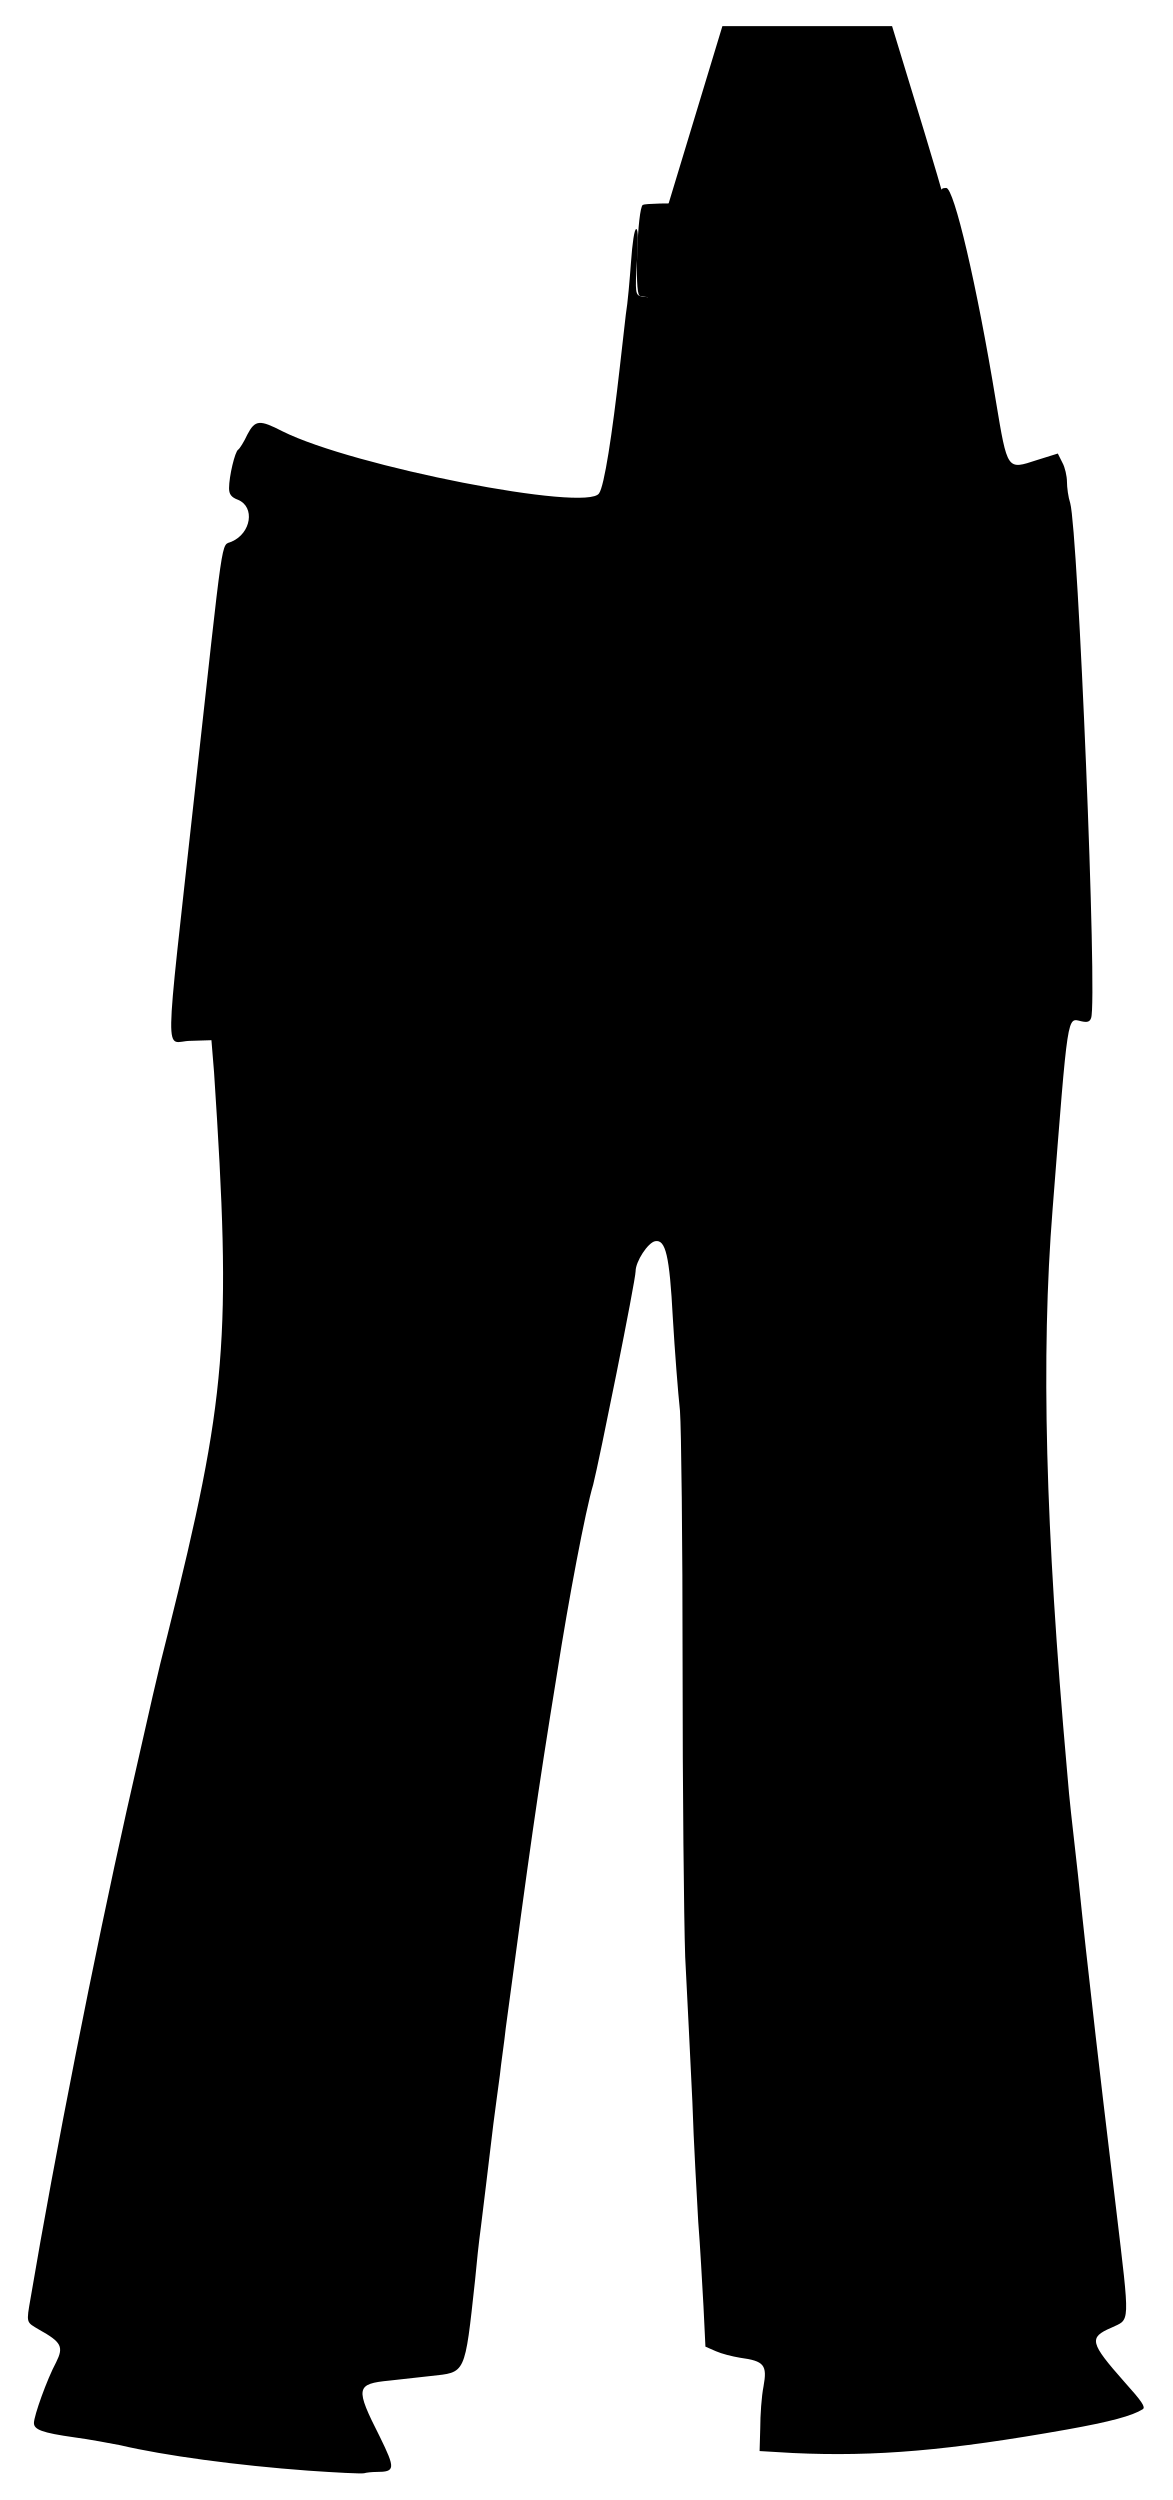
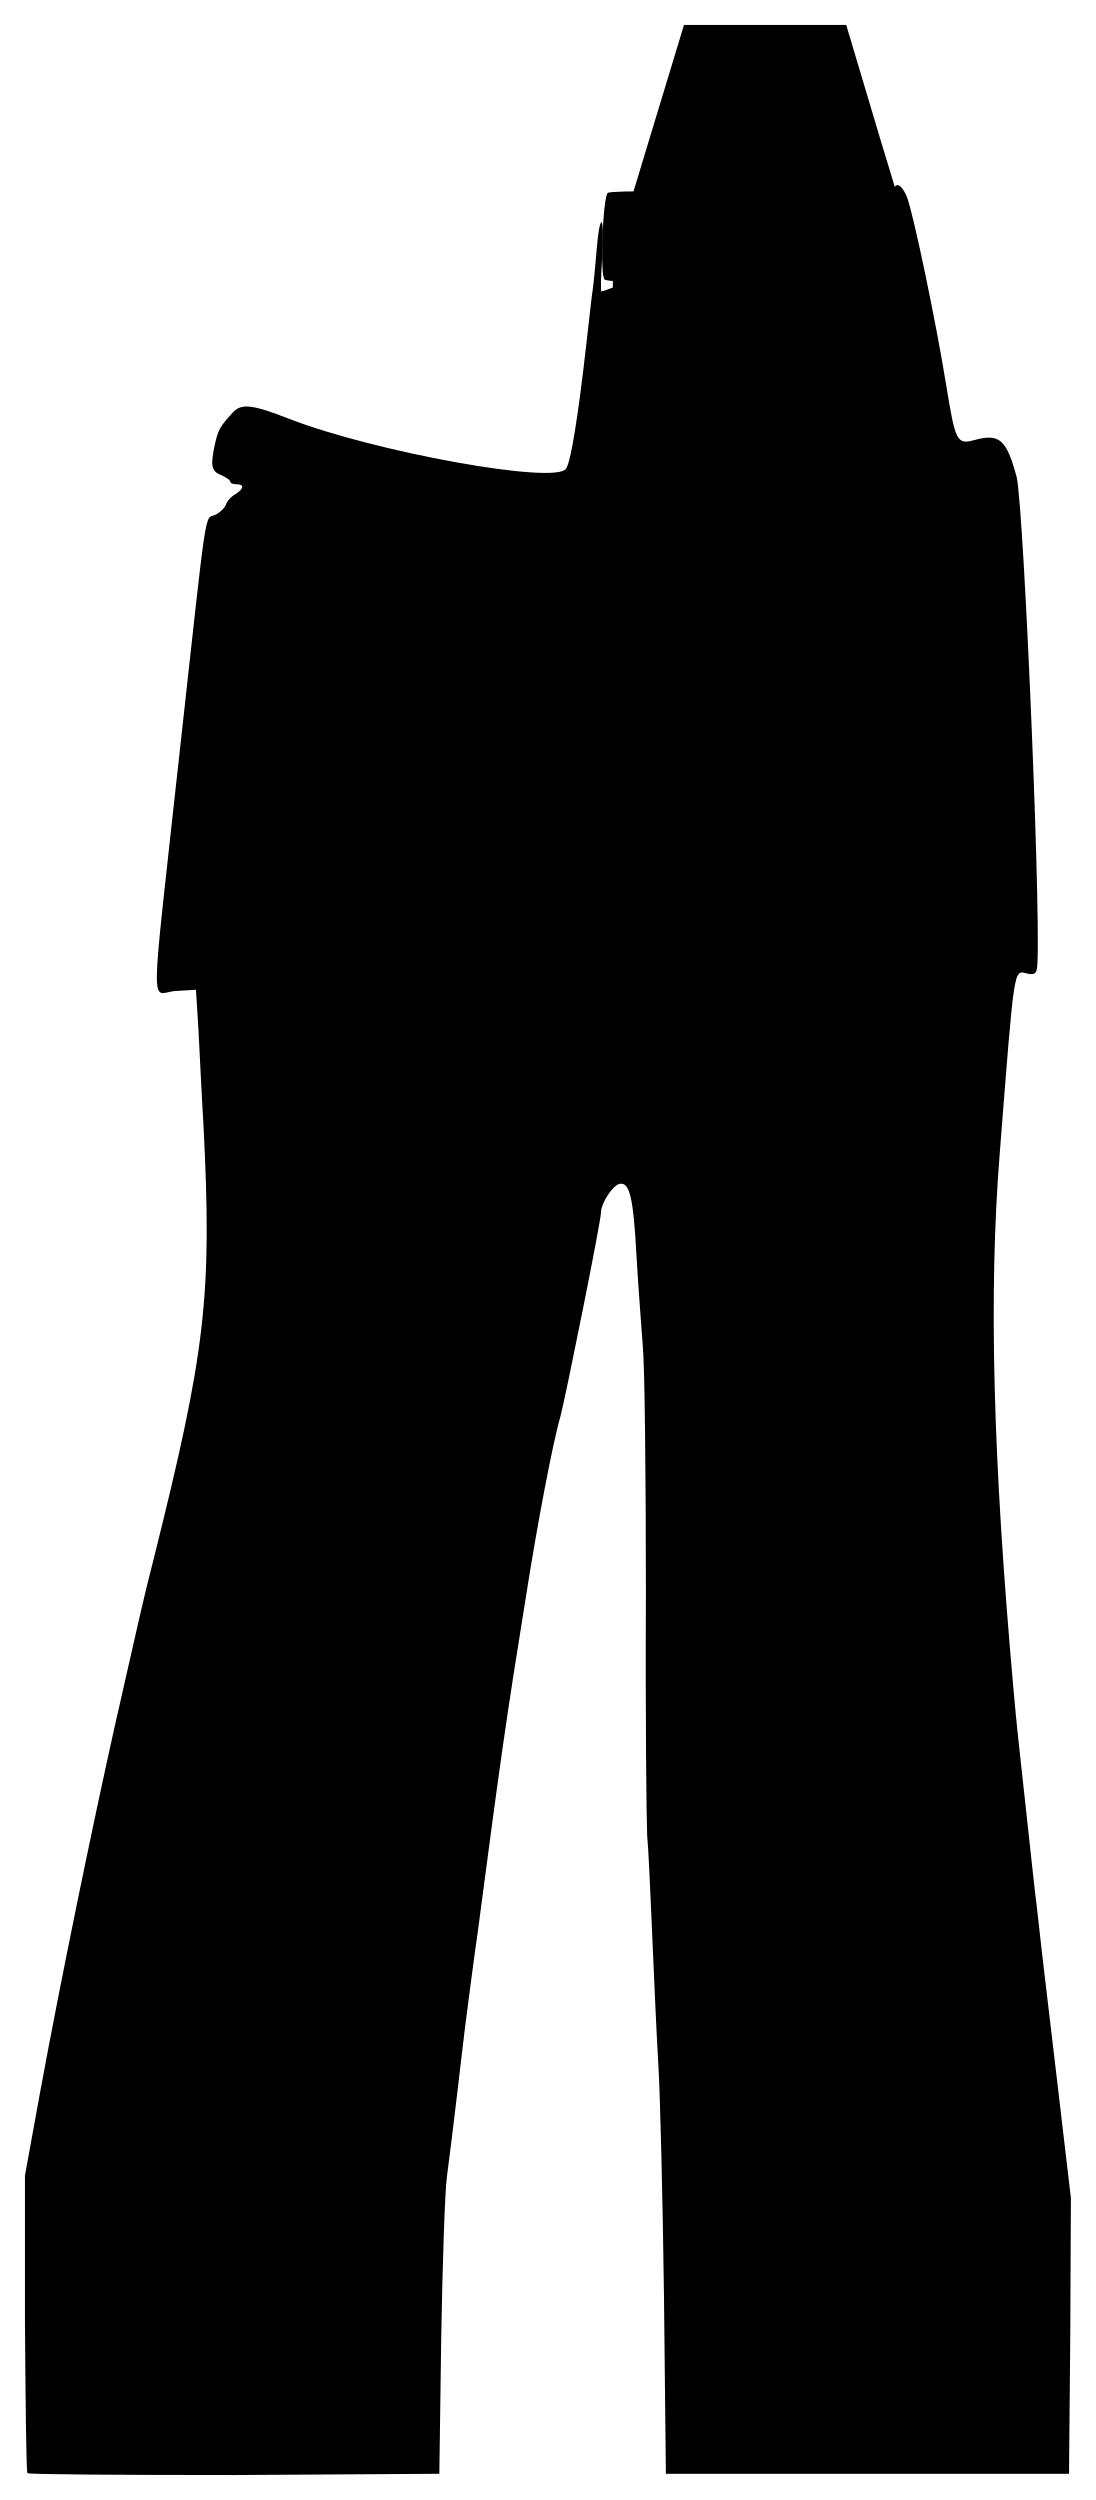
- <svg xmlns="http://www.w3.org/2000/svg" viewBox="886.7 489.3 179.6 383.1">
+ <svg xmlns="http://www.w3.org/2000/svg" viewBox="887.8 489.8 175.6 400.6">
  <g id="garment">
-     <path class="c-main c-stroke" d="M933.9,867.9C923,867.1 911.9,865.6 905.1,864C903.5,863.7 900.4,863.1 898.1,862.8C893.1,862.1 891.9,861.6 891.9,860.6C891.9,859.5 893.9,853.9 895.3,851.3C896.5,848.9 896.1,848.2 892.7,846.3C890.7,845.1 890.7,845.4 891.4,841.4C895.1,819.5 901.2,788.7 906.1,766.8C910.1,749.2 910.7,746.3 912.4,739.7C921.5,703.2 922.2,694.5 919.5,653.6L919.1,648.7L915.9,648.8C911.9,648.8 911.8,653.9 916.5,611.1C921.1,569.6 920.5,573.1 922.2,572.3C925.2,571 925.8,567 923.2,565.9C922.1,565.5 921.8,565 921.8,564.1C921.8,562.3 922.7,558.5 923.2,558.2C923.4,558.1 924.1,557 924.6,555.9C925.8,553.6 926.5,553.6 930,555.4C940.8,560.8 976.7,567.8 978.5,564.9C979.3,563.8 980.5,556 981.7,545.4C982,542.8 982.4,539.2 982.6,537.5C982.9,535.7 983.2,532.1 983.4,529.4C983.6,526.6 983.9,524.4 984.2,524.4C984.5,524.4 984.5,526.3 984.3,529.4C984,534.1 984.1,534.5 984.9,534.7C986.6,535.3 1015.1,535.2 1017.6,534.6C1018.9,534.3 1022.6,533.6 1025.7,532.9C1028.9,532.2 1031.6,531.6 1031.8,531.4C1032.3,531.2 1032.1,528.6 1031.2,522.6C1030.5,518.6 1030.6,518.1 1031.7,518.1C1032.9,518.1 1036.4,533 1039.3,550.7C1041.1,561.5 1041,561.3 1045.6,559.8L1048.8,558.8L1049.5,560.2C1049.9,560.9 1050.2,562.3 1050.2,563.1C1050.2,564 1050.4,565.5 1050.7,566.4C1051.9,570.7 1054.9,642.8 1053.9,645.3C1053.7,645.9 1053.3,646 1052.4,645.8C1050.2,645.3 1050.4,644 1048,674.6C1046.2,697.1 1046.9,723.4 1050.2,760.5C1050.7,766.5 1050.8,766.7 1051.9,776.7C1052.3,780.4 1052.8,785.5 1053.1,788C1054.3,798.5 1054.4,800.1 1057.7,827.5C1059.9,846 1059.9,844.6 1057,846C1053.5,847.5 1053.7,848.3 1059,854.3C1061.7,857.3 1062.3,858.2 1061.8,858.5C1060.2,859.5 1056.9,860.4 1050.2,861.6C1032.2,864.8 1020.9,865.8 1008.2,865.2L1003.1,864.9L1003.2,861.4C1003.2,859.4 1003.4,856.5 1003.7,855C1004.3,851.7 1003.8,851.1 1000.1,850.6C998.9,850.4 997.3,850 996.4,849.6L994.8,848.9L994.5,842.7C994.3,839.3 994,833.5 993.7,829.8C993.5,826 993,817.8 992.8,811.4C992.5,805 992,795.1 991.7,789.2C991.5,783.4 991.3,763.3 991.3,744.6C991.3,725.2 991.1,708.3 990.9,705.5C990.6,702.7 990.1,696.3 989.8,691.2C989.3,681.7 988.7,679.2 987.1,679.5C986,679.7 984.1,682.6 984.1,684.1C984.1,685.5 978.5,713.3 977.6,716.8C976.4,720.8 973.8,734.6 972.1,745.5C968.9,765.2 967.9,772.6 964.2,800.1C964,802.1 963.5,805.3 963.3,807.3C963,809.3 962.6,812.7 962.3,814.8C961.4,822.4 960.9,826.4 960.4,830.5C960.1,832.7 959.7,836.4 959.5,838.7C957.9,853.4 958.1,852.8 952.7,853.4C951,853.6 948.1,853.9 946.4,854.1C941.2,854.6 941.1,855.2 944.9,862.7C947.3,867.6 947.3,868.1 944.4,868.1C943.7,868.1 942.8,868.2 942.5,868.3C942.1,868.4 938.2,868.2 933.9,867.9Z" />
+     <path class="c-main c-stroke" d="M892.2,886.1C892,885.9 891.9,875.1 891.8,862.1L891.8,838.4L894.2,825.2C897.7,806.2 902.5,783 906.1,766.8C910.1,749.2 910.7,746.3 912.4,739.7C920.8,706.1 921.8,697.5 920.4,670C920.1,665.2 919.8,658.4 919.6,654.8L919.2,648.4L915.9,648.6C911.9,648.9 911.8,654 916.5,611.1C921.1,569.5 920.5,573.1 922.3,572.3C923.1,571.9 923.8,571.2 924,570.7C924.1,570.2 924.8,569.4 925.5,569C926.9,568.1 927,567.4 925.7,567.4C925.1,567.4 924.7,567.2 924.7,567C924.7,566.7 924,566.3 923.2,565.9C921.6,565.3 921.5,564.3 922.3,560.7C922.8,558.6 923.1,558.1 925.1,555.9C926.5,554.4 928.2,554.6 934.1,556.9C947.7,562.2 976.9,567.5 978.5,564.9C979.3,563.8 980.5,556 981.7,545.4C982,542.8 982.4,539.2 982.6,537.5C982.9,535.7 983.2,532.3 983.4,529.9C983.6,527.4 983.9,525.4 984.2,525.4C984.4,525.4 984.5,527.7 984.3,530.9C984.1,534 984,536.5 984.2,536.5C984.3,536.5 985.2,536.2 986.2,535.8C987.7,535.1 990.3,535 1001.6,535.1C1009.1,535.1 1016.2,534.9 1017.4,534.7C1027.8,532.4 1029.3,532.1 1030.7,532.6C1032.6,533.4 1032.6,532.4 1031.1,521.6C1030.7,518.9 1032,518.7 1033.1,521.3C1034.1,523.7 1037.8,541.5 1039.4,551.4C1040.9,560.6 1041.1,561.1 1044,560.3C1048,559.2 1049.1,560.3 1050.7,566.2C1051.9,571.1 1054.9,642.8 1053.9,645.3C1053.7,645.9 1053.3,646 1052.4,645.8C1050.2,645.3 1050.4,644 1048,674.6C1046.2,697.1 1046.9,723.4 1050.2,760.5C1050.8,767.1 1050.6,765.1 1053.1,788C1053.4,790.5 1053.7,793.7 1053.9,795C1054.3,798.7 1054.8,803.2 1057.2,823.3L1059.4,842L1059.3,864.1L1059.1,886.2L1026.8,886.2L994.5,886.2L994.2,858C994,842.5 993.6,825.7 993.3,820.8C993,815.9 992.6,806.4 992.3,799.6C992,792.8 991.7,785.8 991.5,783.9C991.4,782 991.2,764.8 991.3,745.5C991.3,725.5 991.1,708.4 990.8,705.5C990.6,702.7 990.1,696.3 989.8,691.2C989.3,681.7 988.7,679.2 987.1,679.5C986,679.7 984.1,682.6 984.1,684.1C984.1,685.5 978.5,713.3 977.6,716.8C976.4,720.8 973.8,734.6 972.1,745.5C968.9,765.3 968,771.7 964.3,799.8C964,801.7 963.6,804.9 963.3,807.1C963,809.2 962.6,812.7 962.3,814.8C961.1,824.7 960.7,828.7 959.4,838.7C959.1,840.9 958.7,852.6 958.5,864.5L958.2,886.2L925.3,886.4C907.2,886.4 892.3,886.3 892.2,886.1Z" />
    <path class="c-accent c-stroke" d="M1004.1,535.1C1001.9,534.8 1001.6,533.7 1001.5,525.3C1001.4,519.9 1001,520.1 1011.9,520L1020.5,519.8L1020.8,526.6C1020.9,530.3 1020.9,533.5 1020.7,533.7C1020,534.7 1007.8,535.7 1004.1,535.1Z" />
    <path class="c-accent c-stroke" d="M984.7,534.6C983.9,534.2 984.4,521.2 985.2,520.7C985.5,520.5 989.3,520.4 993.5,520.5L1001.3,520.6L1001.6,527.4C1001.8,531.2 1001.8,534.4 1001.6,534.6C1001.3,535.2 985.5,535.2 984.7,534.6Z" />
    <path class="c-accent c-stroke" d="M1021,532.5C1020.8,531.9 1020.8,528.8 1020.9,525.7L1021,519.9L1023.7,519.3C1030.8,517.8 1030.5,517.6 1031.3,523.9C1031.7,526.5 1032,529.1 1032.1,529.8C1032.4,531.5 1032.5,531.4 1027,532.6C1021.4,533.8 1021.3,533.8 1021,532.5Z" />
    <path class="c-open c-stroke c-fine" d="M984.1,676C984.7,675 985.9,680.6 987.9,670.2C989.9,659.8 992.6,624.7 996.1,613.7C999.7,602.8 1007,606.1 1009.2,604.6" />
    <path class="c-open c-stroke c-hair" d="M1015,568.4C1015,565.3 1015,553.1 1015,550" />
  </g>
  <g id="underlay">
-     <path class="c-main c-stroke" d="M986.3,565.1C986.1,565 986,557.2 986,547.9L986,530.9L991.7,512.1L997.4,493.3L1010.4,493.3L1023.4,493.3L1028.4,509.7C1034.2,528.9 1034.4,530.1 1034.5,552.4L1034.5,565.2L1010.6,565.3C997.4,565.4 986.5,565.3 986.3,565.1Z" />
+     <path class="c-main c-stroke" d="M986.3,565.6C986.1,565.4 986,557.7 986,548.4L986,531.4L991.7,512.6L997.4,493.8L1010.4,493.8L1023.4,493.8L1028.8,511.9L1034.3,530L1034.4,547.8L1034.5,565.7L1010.6,565.8C997.4,565.9 986.5,565.8 986.3,565.6Z" />
  </g>
</svg>
